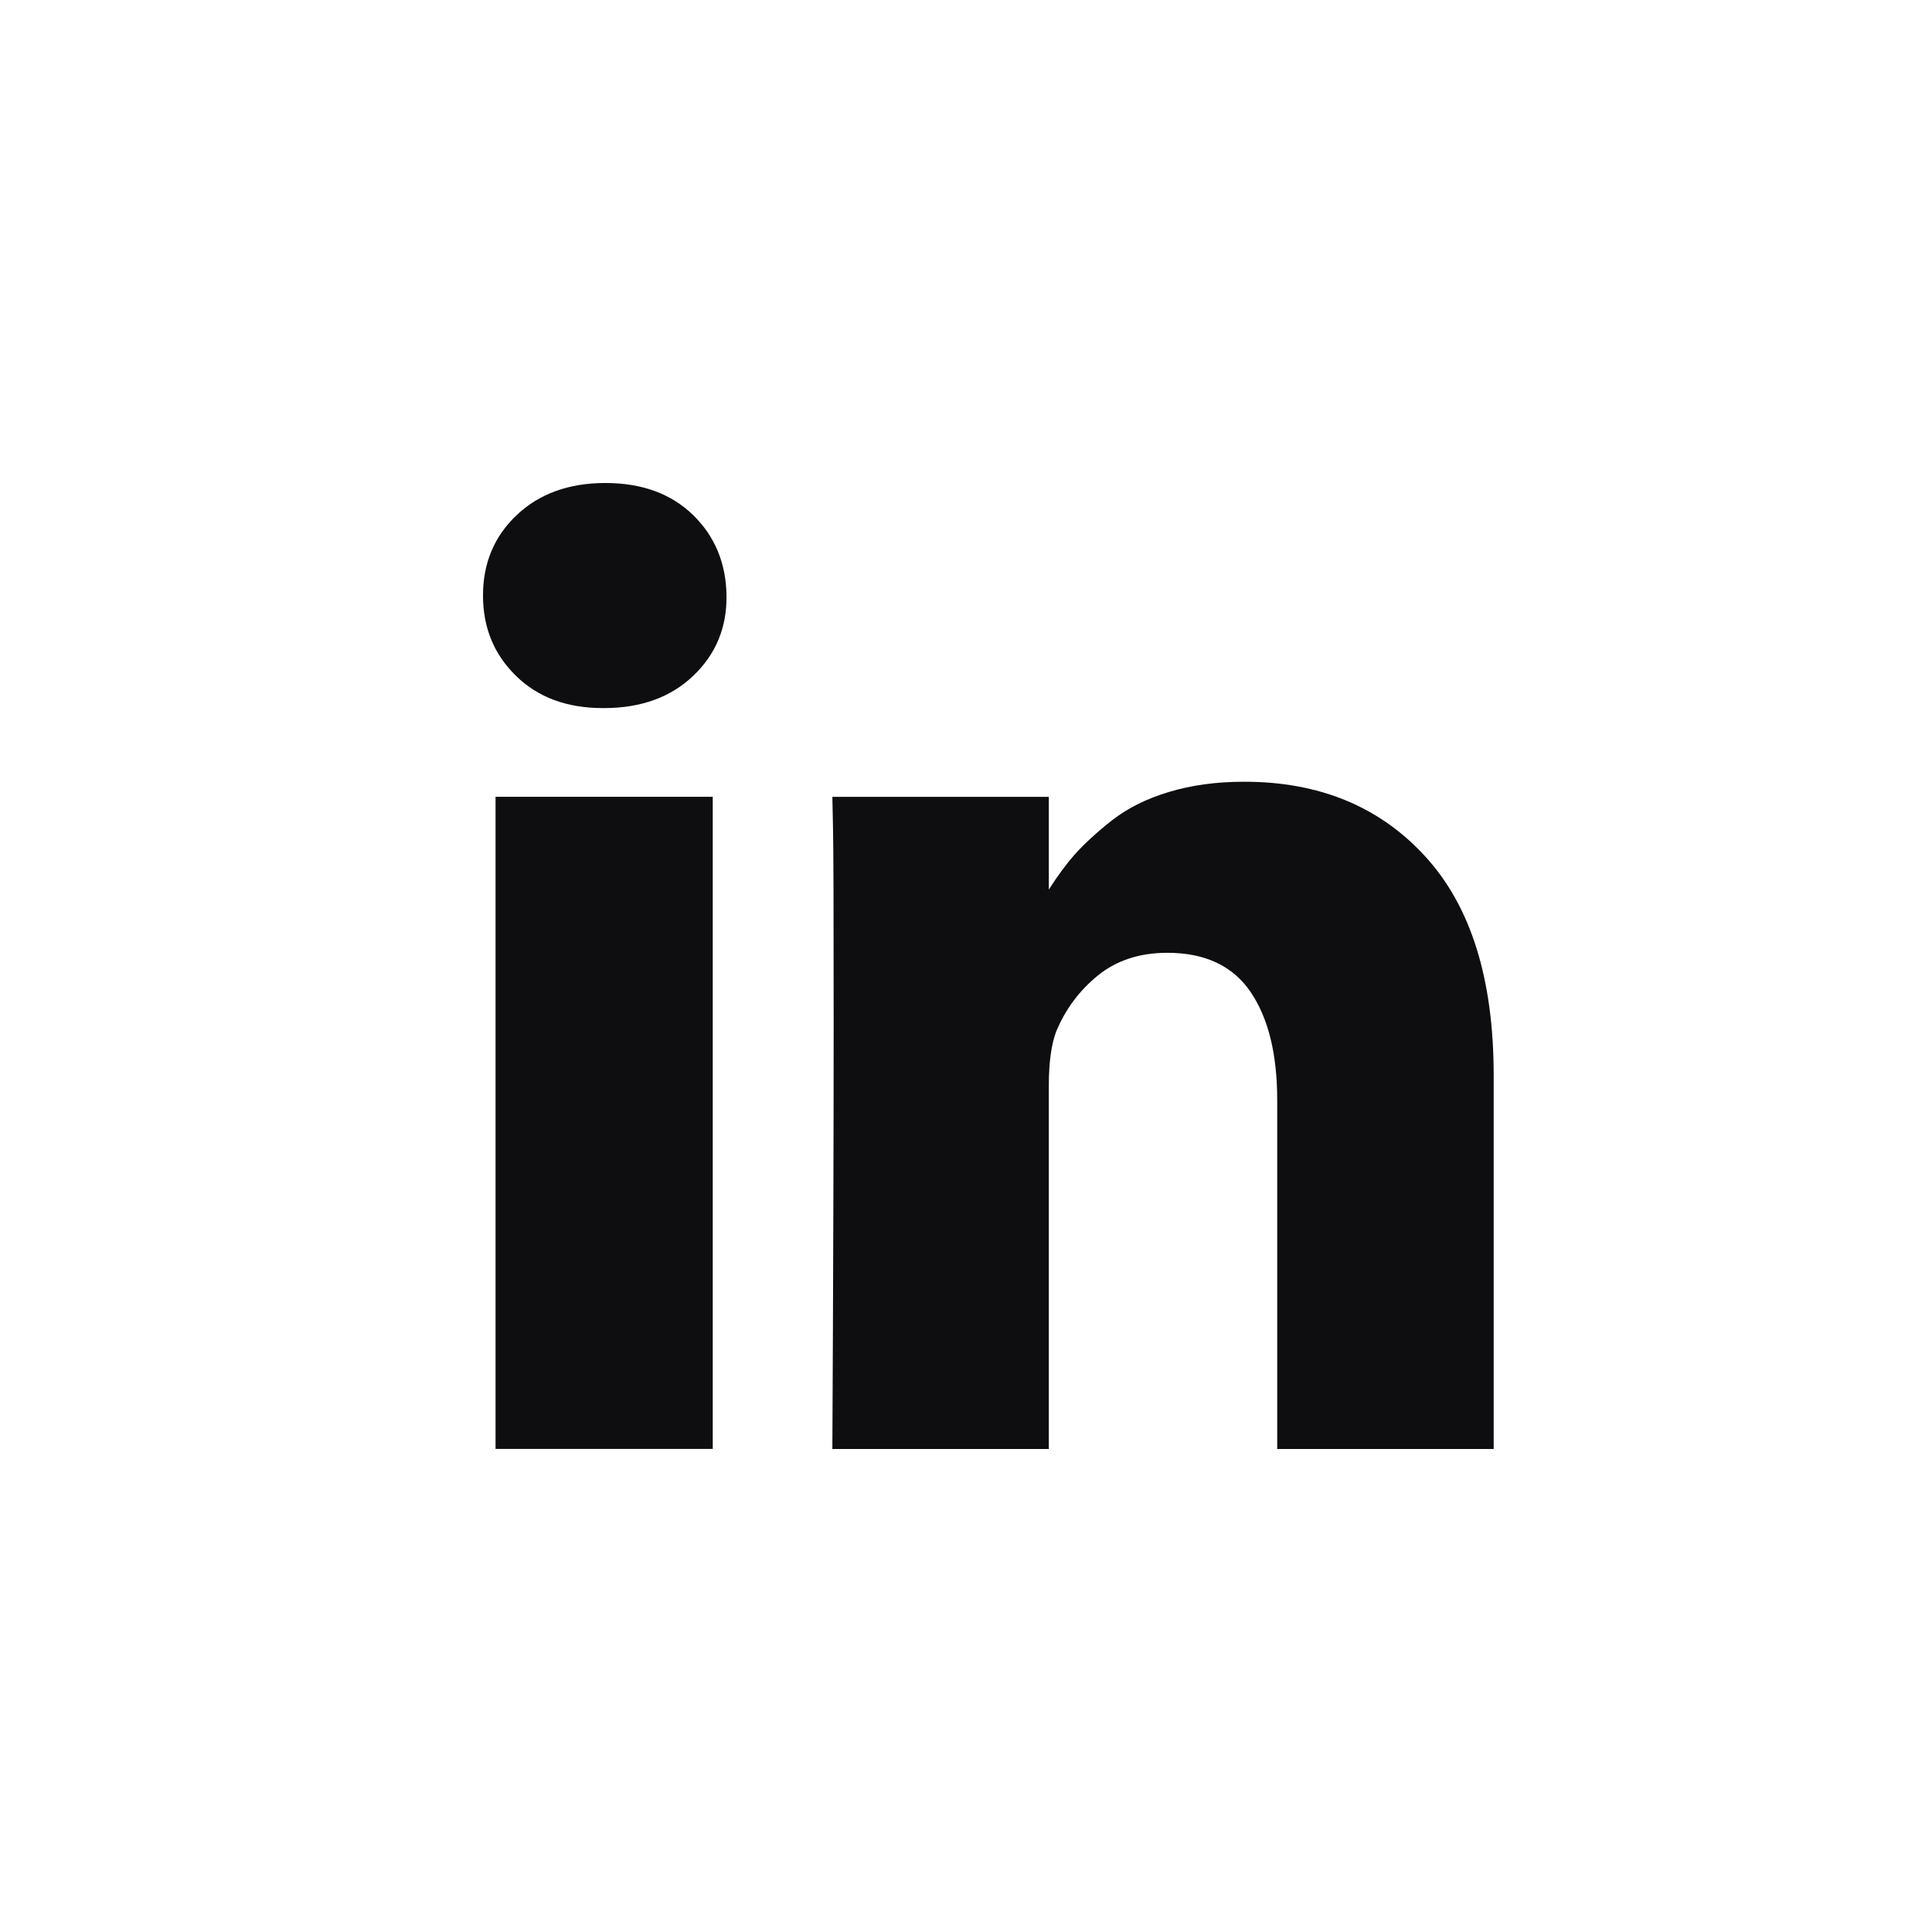
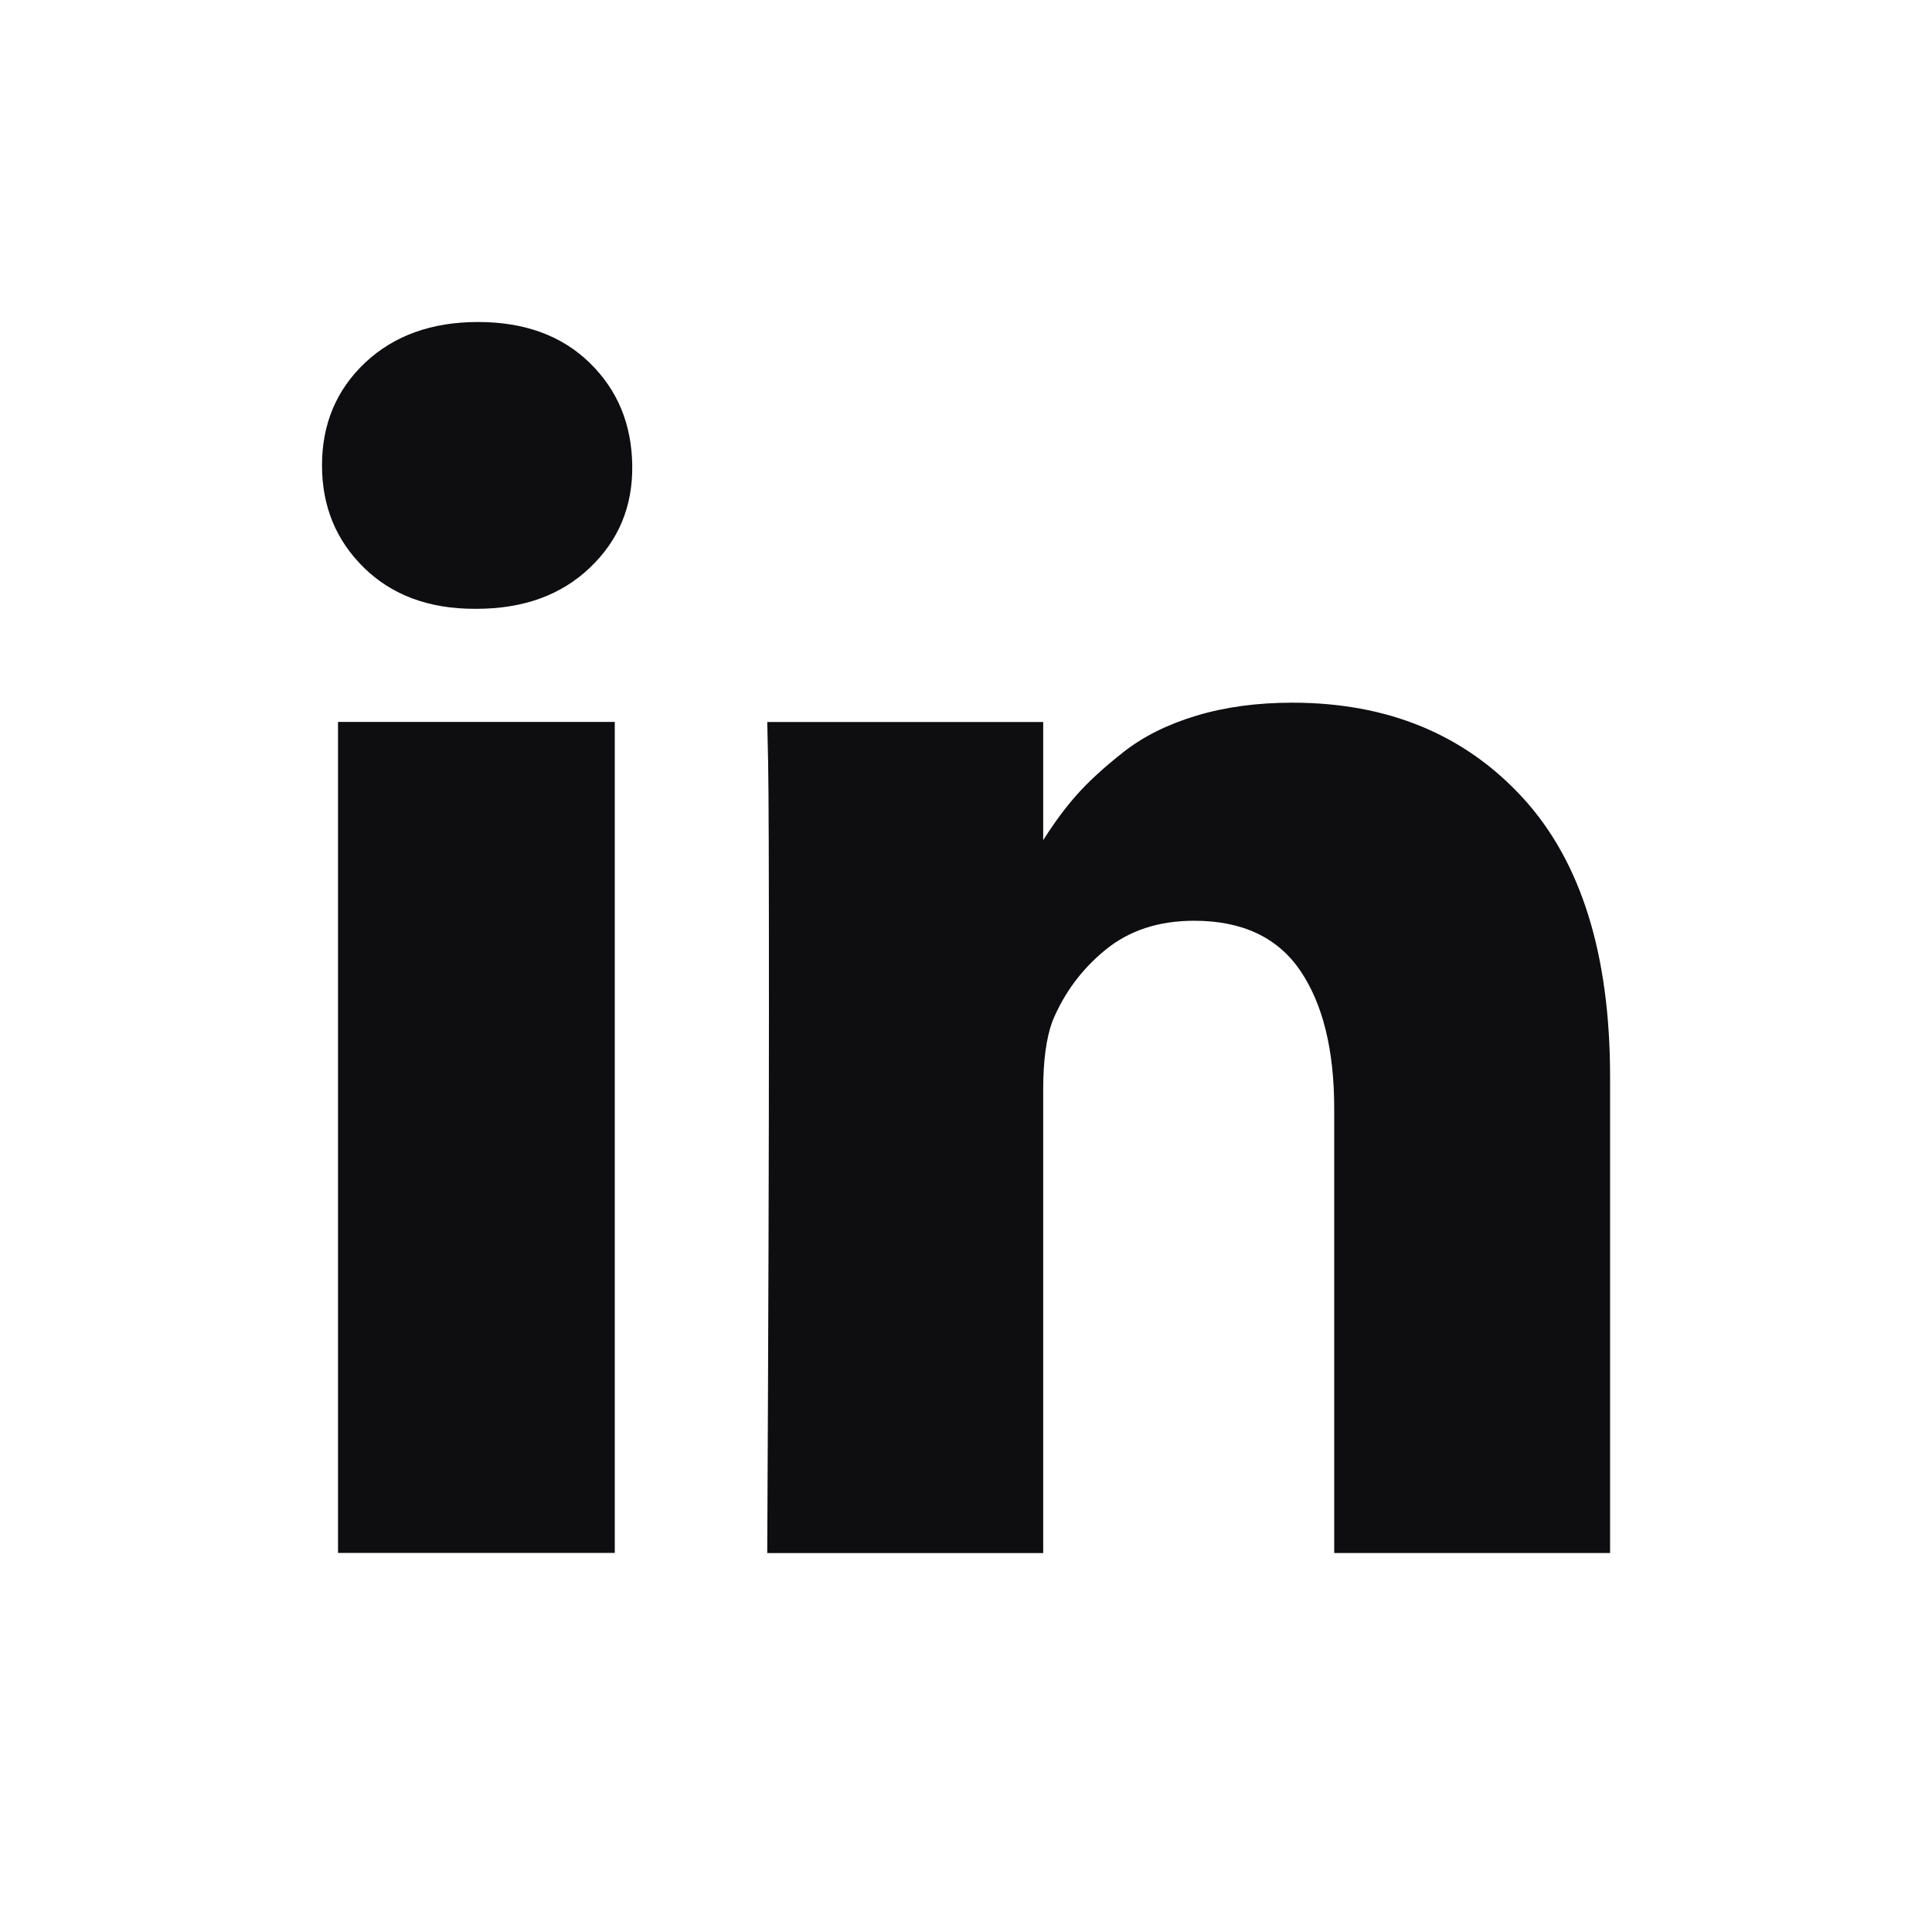
<svg xmlns="http://www.w3.org/2000/svg" width="24" height="24" viewBox="0 0 24 24" fill="none">
-   <rect x="6.156" y="9.898" width="2.698" height="8.101" fill="#0E0E11" />
-   <path d="M17.705 10.639C17.139 10.02 16.389 9.711 15.457 9.711C15.114 9.711 14.802 9.753 14.521 9.838C14.241 9.922 14.004 10.041 13.81 10.193C13.617 10.346 13.463 10.488 13.348 10.618C13.239 10.742 13.133 10.887 13.029 11.051V9.899H10.34L10.348 10.291C10.354 10.553 10.356 11.359 10.356 12.711C10.356 14.062 10.351 15.825 10.34 18H13.029V13.479C13.029 13.201 13.059 12.981 13.119 12.817C13.234 12.539 13.407 12.306 13.638 12.118C13.87 11.93 14.158 11.836 14.501 11.836C14.969 11.836 15.314 11.998 15.535 12.322C15.756 12.647 15.866 13.095 15.866 13.667V18H18.555V13.357C18.555 12.163 18.272 11.257 17.705 10.639Z" fill="#0E0E11" />
-   <path d="M7.52 6C7.068 6 6.702 6.132 6.421 6.396C6.14 6.661 6 6.994 6 7.398C6 7.796 6.136 8.128 6.409 8.395C6.681 8.662 7.041 8.796 7.488 8.796H7.504C7.962 8.796 8.331 8.662 8.612 8.395C8.892 8.128 9.03 7.796 9.025 7.398C9.019 6.995 8.88 6.661 8.608 6.396C8.335 6.132 7.973 6 7.52 6Z" fill="#0E0E11" />
+   <rect x="4.199" y="8.968" width="3.438" height="10.323" fill="#0E0E11" />
+   <path d="M18.918 9.912C18.195 9.124 17.24 8.729 16.053 8.729C15.615 8.729 15.218 8.783 14.86 8.891C14.502 8.999 14.2 9.15 13.954 9.344C13.707 9.539 13.511 9.719 13.365 9.886C13.226 10.044 13.091 10.228 12.959 10.437V8.969H9.531L9.542 9.469C9.549 9.802 9.552 10.83 9.552 12.553C9.552 14.275 9.545 16.521 9.531 19.293H12.959V13.532C12.959 13.178 12.997 12.896 13.073 12.688C13.219 12.334 13.44 12.037 13.735 11.797C14.03 11.557 14.396 11.438 14.834 11.438C15.431 11.438 15.87 11.644 16.152 12.057C16.433 12.471 16.574 13.042 16.574 13.771V19.292H20.001V13.376C20.001 11.854 19.64 10.7 18.918 9.912Z" fill="#0E0E11" />
+   <path d="M5.938 4C5.361 4 4.894 4.169 4.536 4.505C4.179 4.842 4 5.267 4 5.781C4 6.288 4.174 6.712 4.521 7.052C4.868 7.392 5.326 7.563 5.896 7.563H5.917C6.5 7.563 6.971 7.393 7.328 7.052C7.686 6.712 7.861 6.288 7.854 5.781C7.847 5.267 7.67 4.842 7.323 4.505C6.976 4.168 6.514 4 5.938 4Z" fill="#0E0E11" />
</svg>
